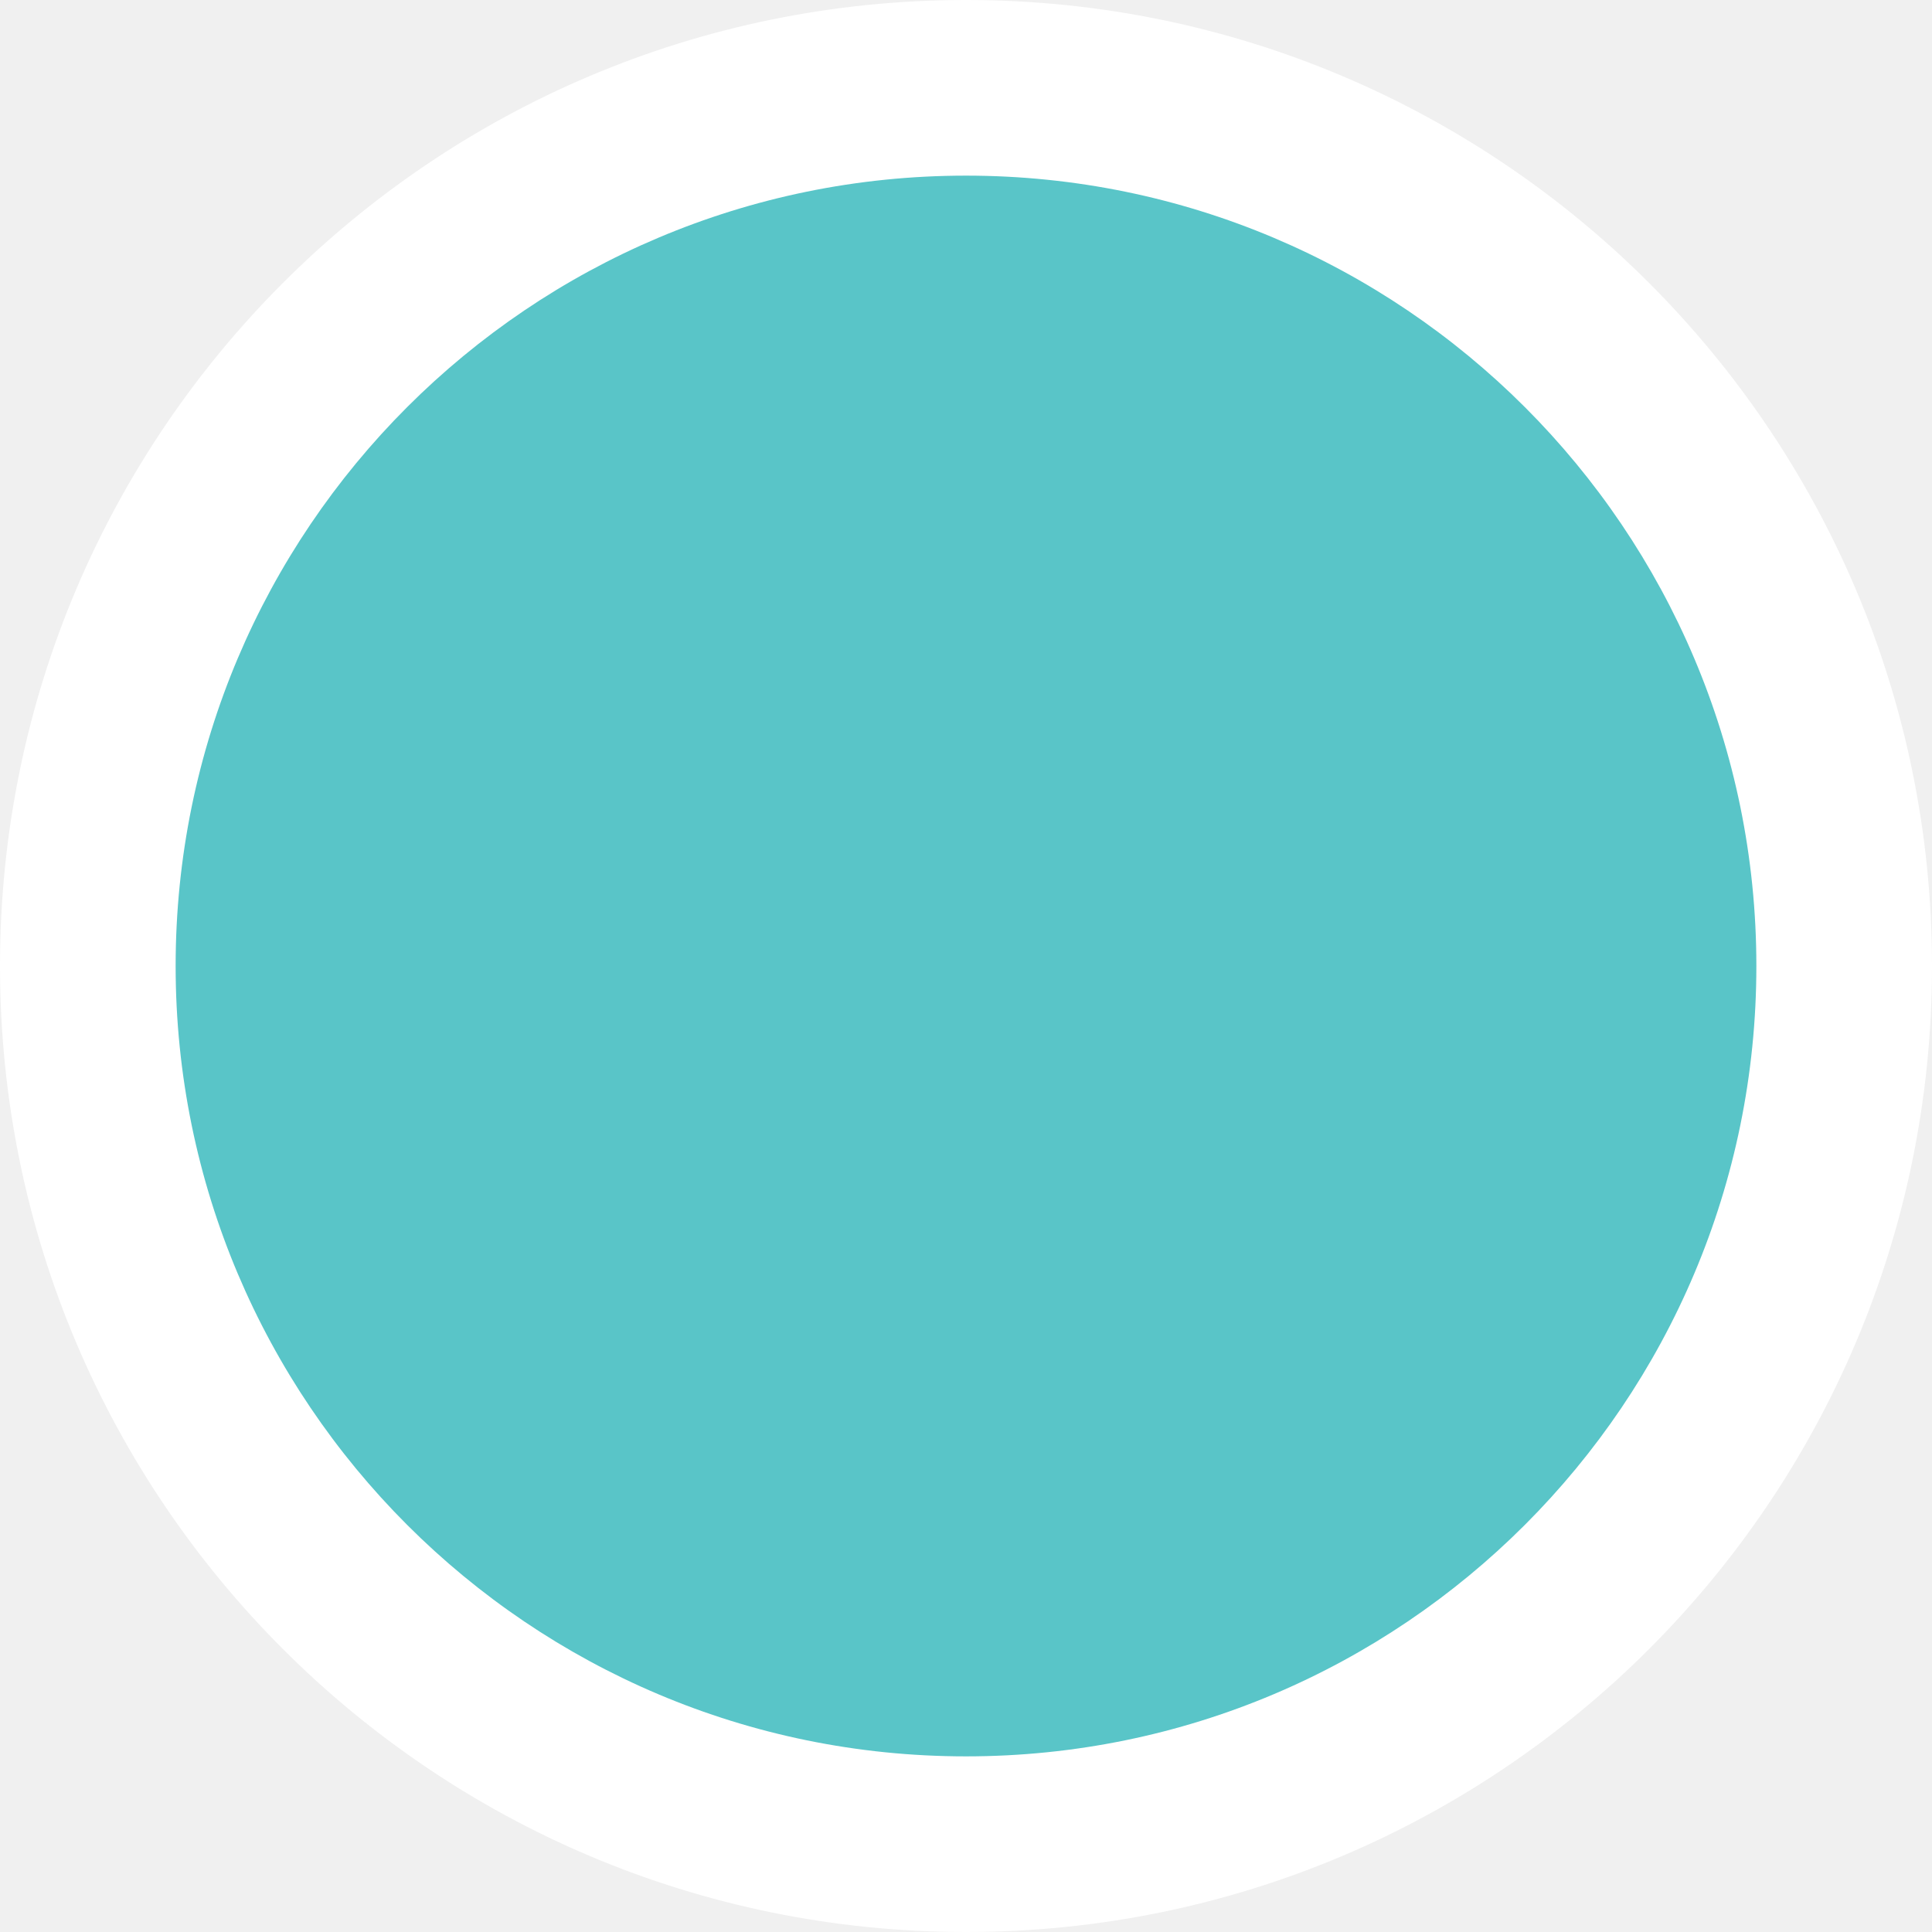
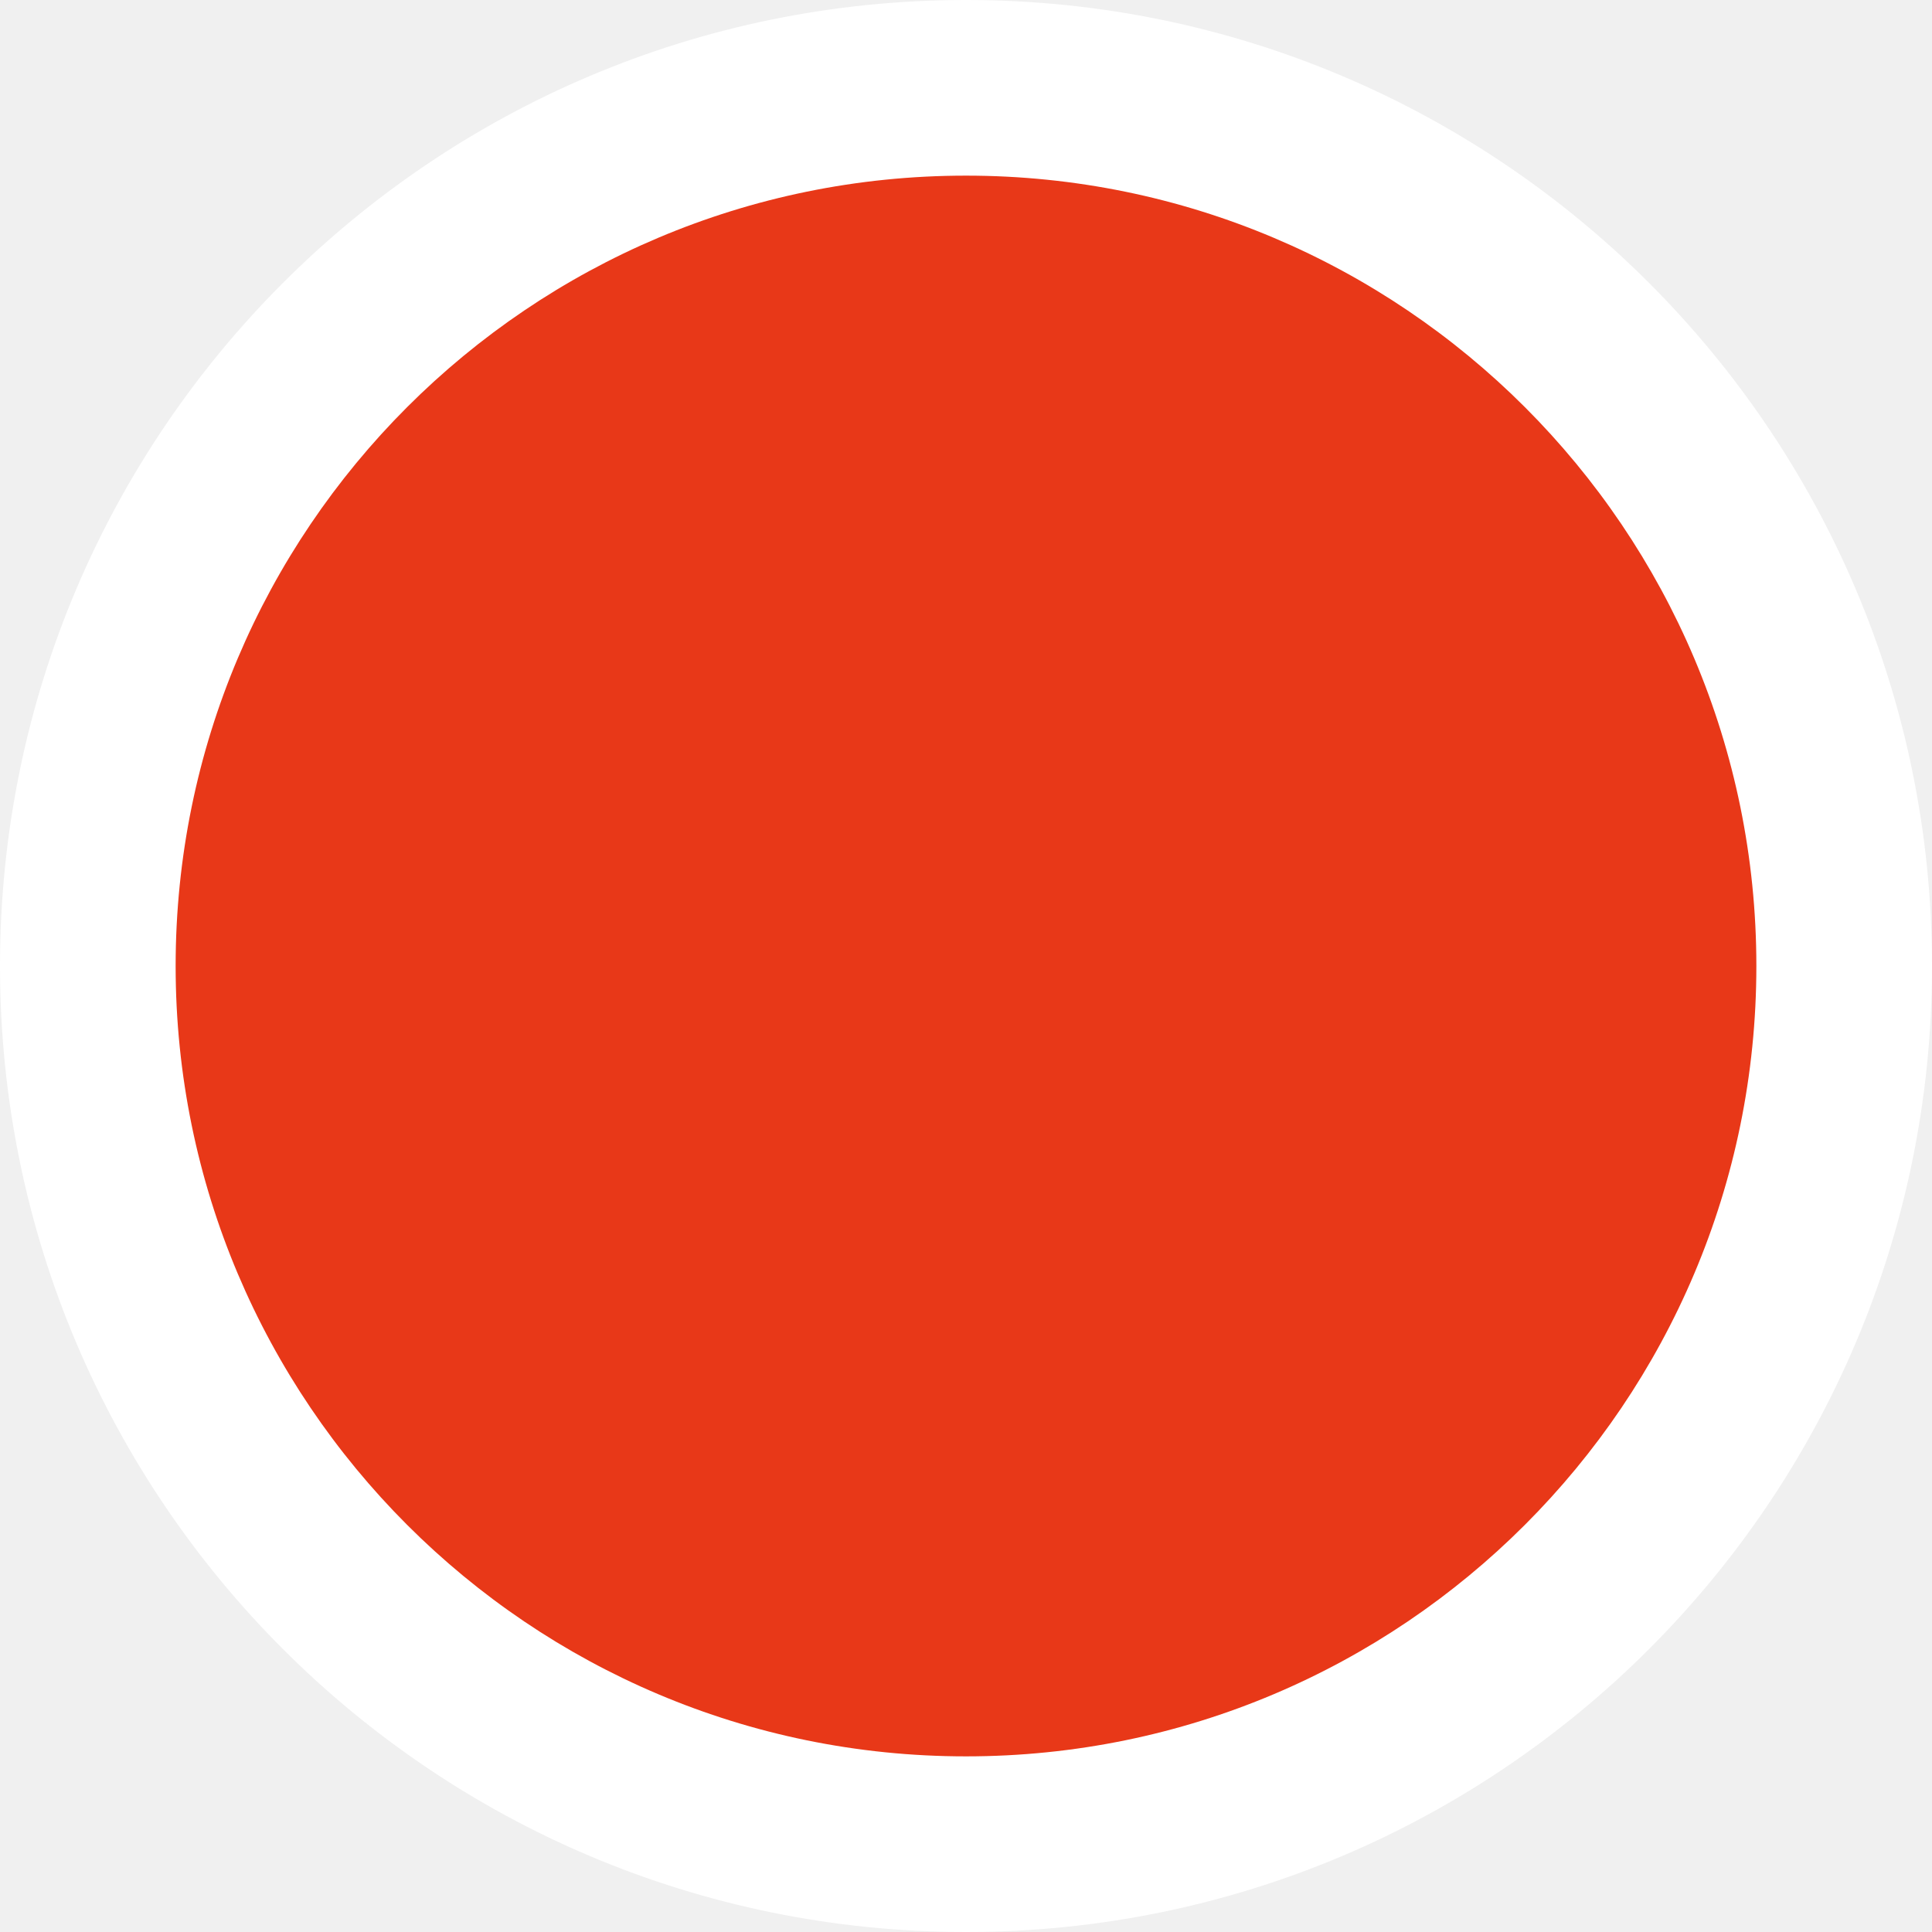
- <svg xmlns="http://www.w3.org/2000/svg" width="11" height="11" viewBox="0 0 11 11" fill="none">
-   <circle cx="5.5" cy="5.5" r="5.5" fill="white" />
-   <circle cx="5.5" cy="5.5" r="4.5" fill="#59C5C8" />
+ <svg xmlns="http://www.w3.org/2000/svg" version="1.1" id="레이어_1" x="0px" y="0px" viewBox="0 0 11 11" style="enable-background:new 0 0 11 11;" xml:space="preserve">
+   <style type="text/css">
+ 	.st0{fill:#FFFFFF;}
+ 	.st1{fill:#E83818;}
+ </style>
+   <circle class="st0" cx="5.5" cy="5.5" r="5.5" />
+   <circle class="st1" cx="5.5" cy="5.5" r="4.5" />
</svg>
